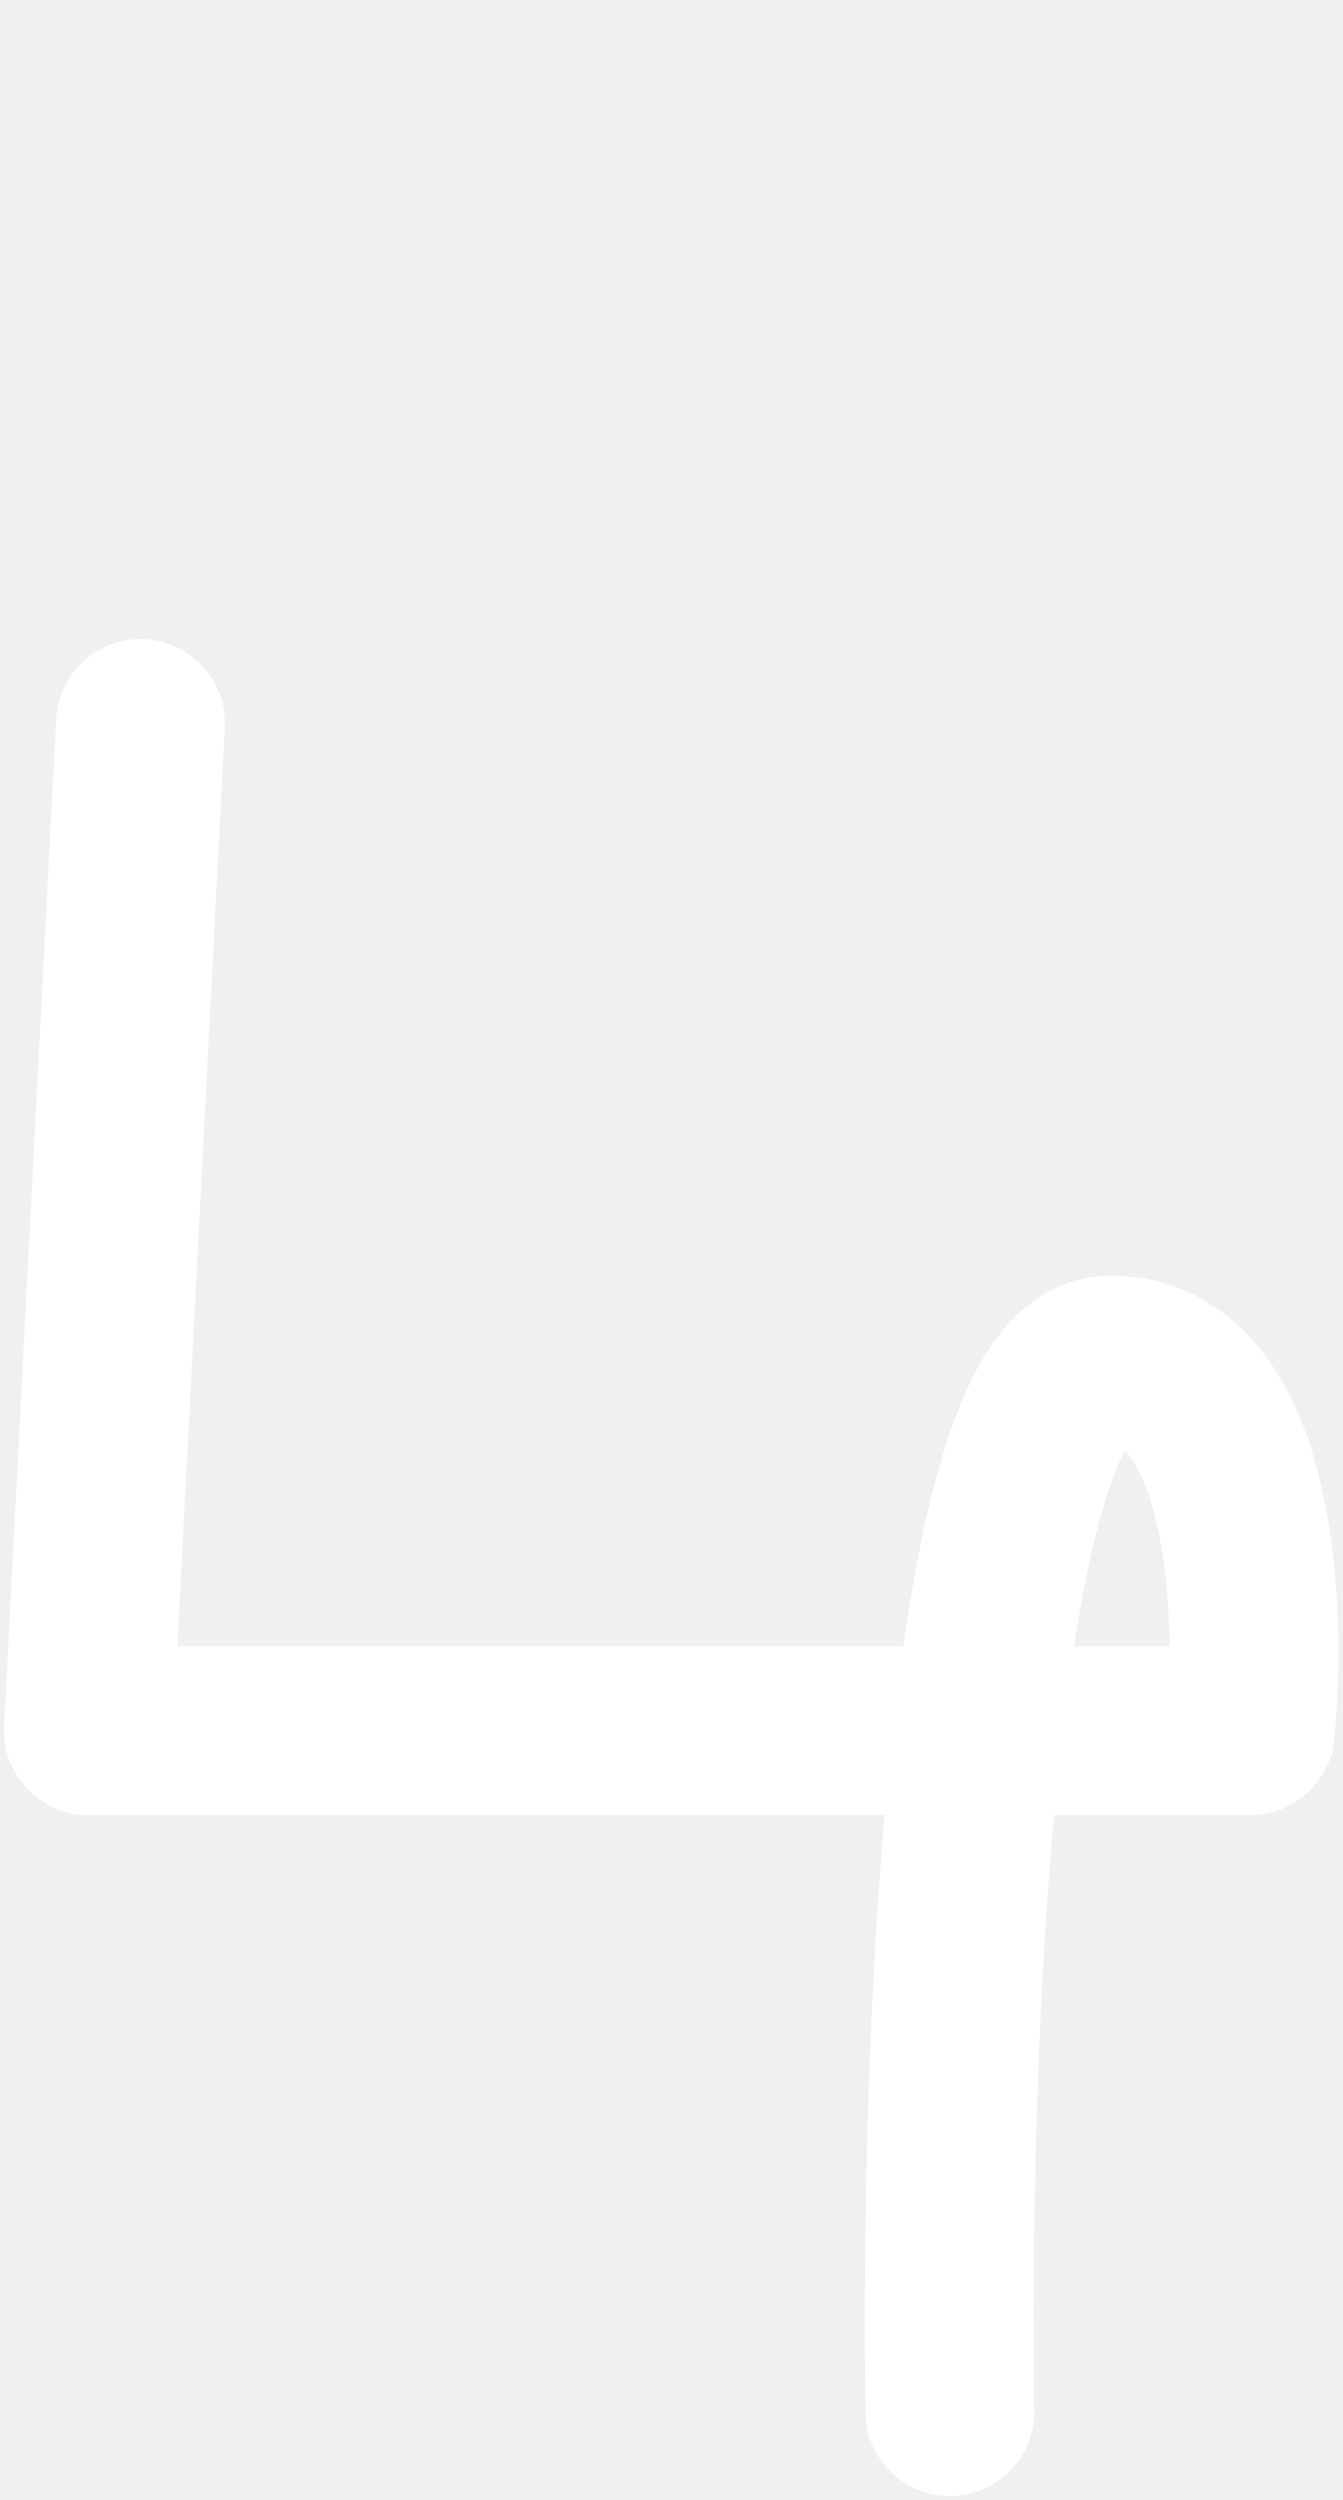
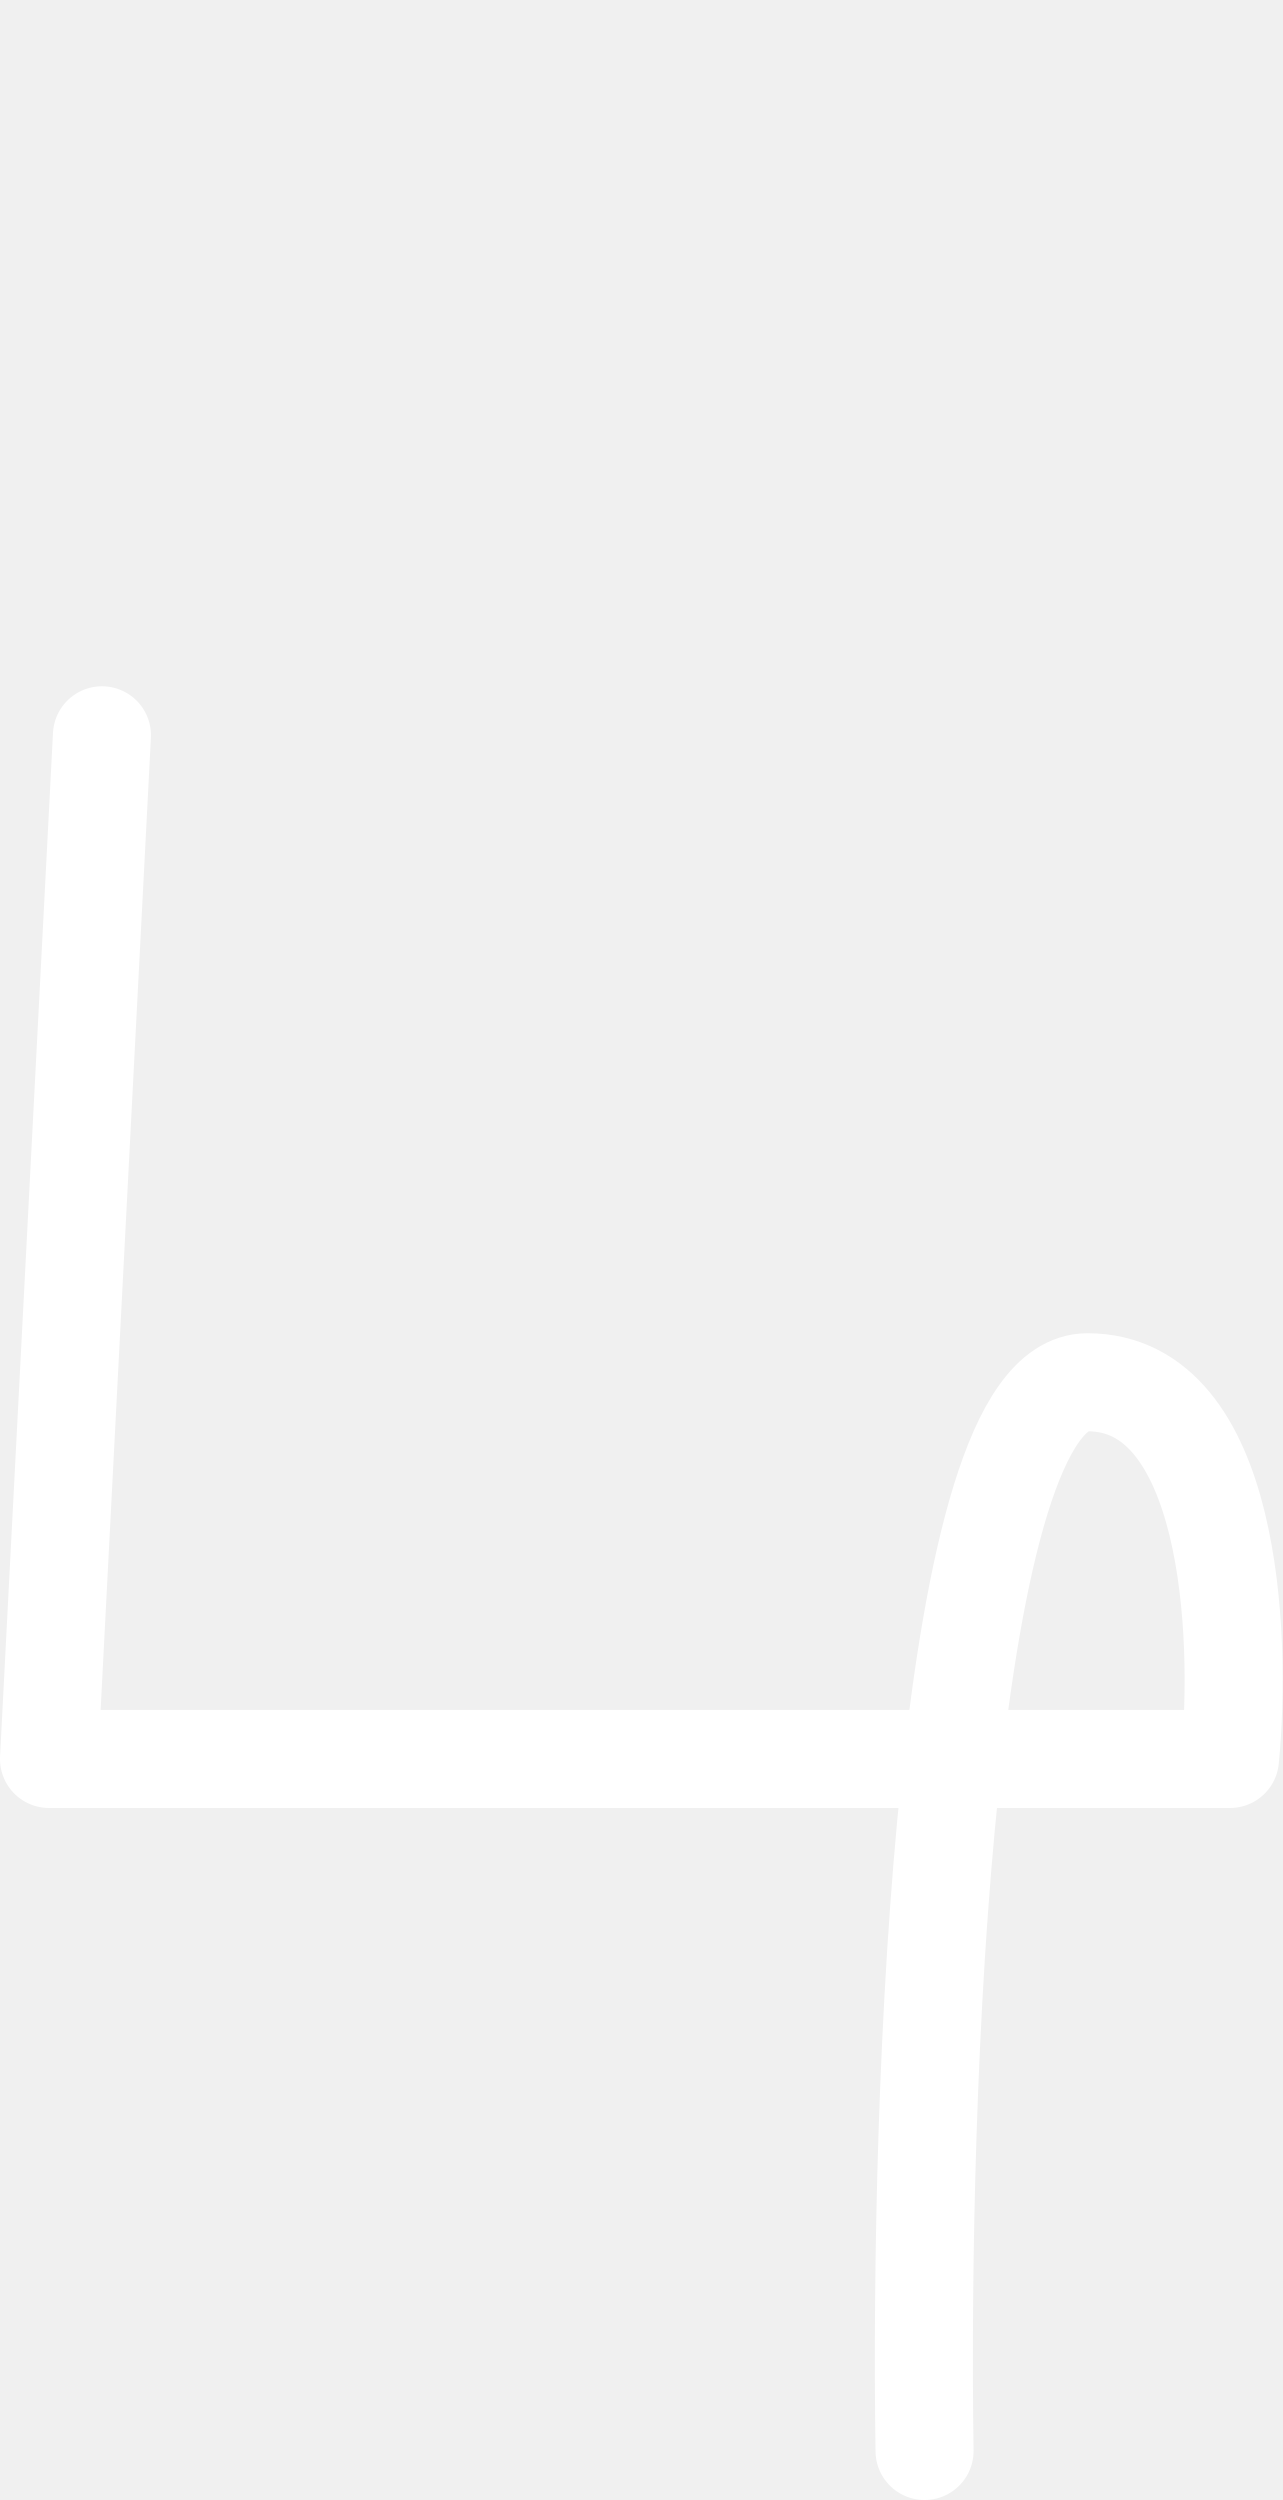
- <svg xmlns="http://www.w3.org/2000/svg" width="167" height="311" viewBox="0 0 167 311" fill="none">
-   <path d="M17.478 90L10.998 215.298H155.549C157.044 199.928 155.648 169.189 138.103 169.189C120.558 169.189 117.5 256.396 118.165 300" stroke="white" stroke-width="21" stroke-linecap="round" stroke-linejoin="round" />
+ <svg xmlns="http://www.w3.org/2000/svg" width="157" height="306" viewBox="0 0 157 306" fill="none">
+   <path d="M12.478 90L5.998 215.298H150.549C152.044 199.928 150.648 169.189 133.103 169.189C115.558 169.189 112.5 256.396 113.165 300" stroke="white" stroke-width="12" stroke-linecap="round" stroke-linejoin="round" />
</svg>
